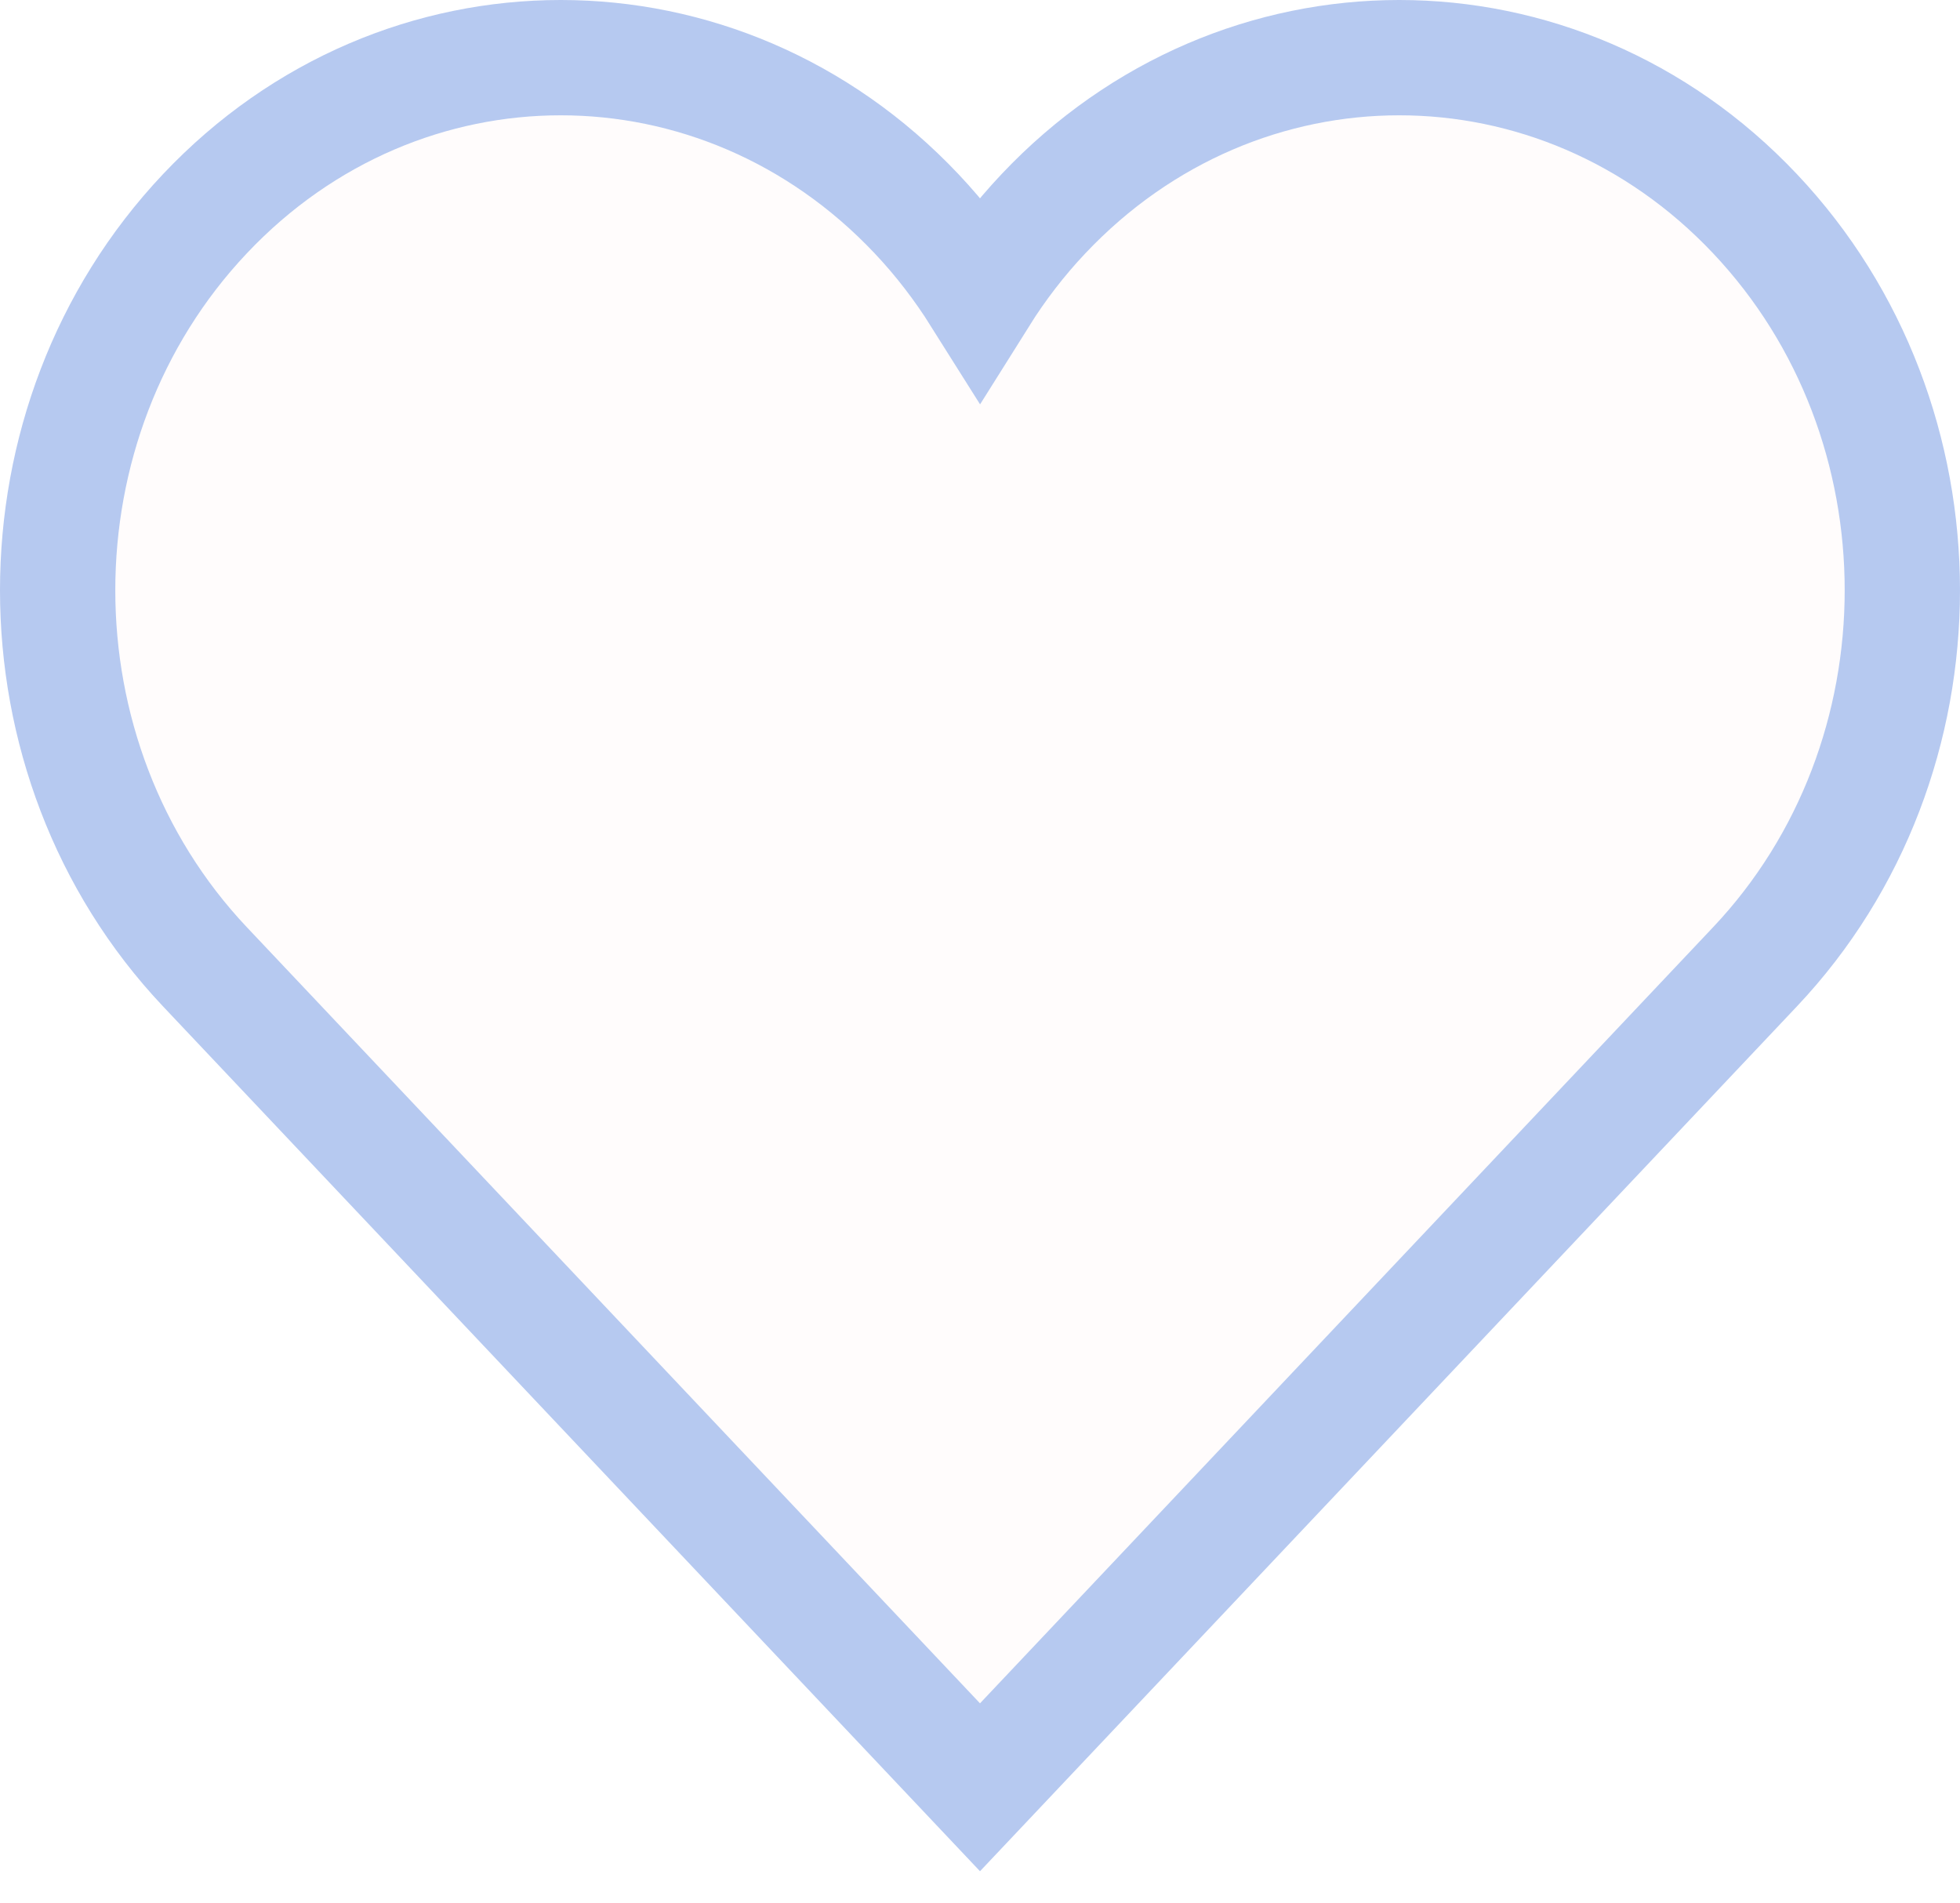
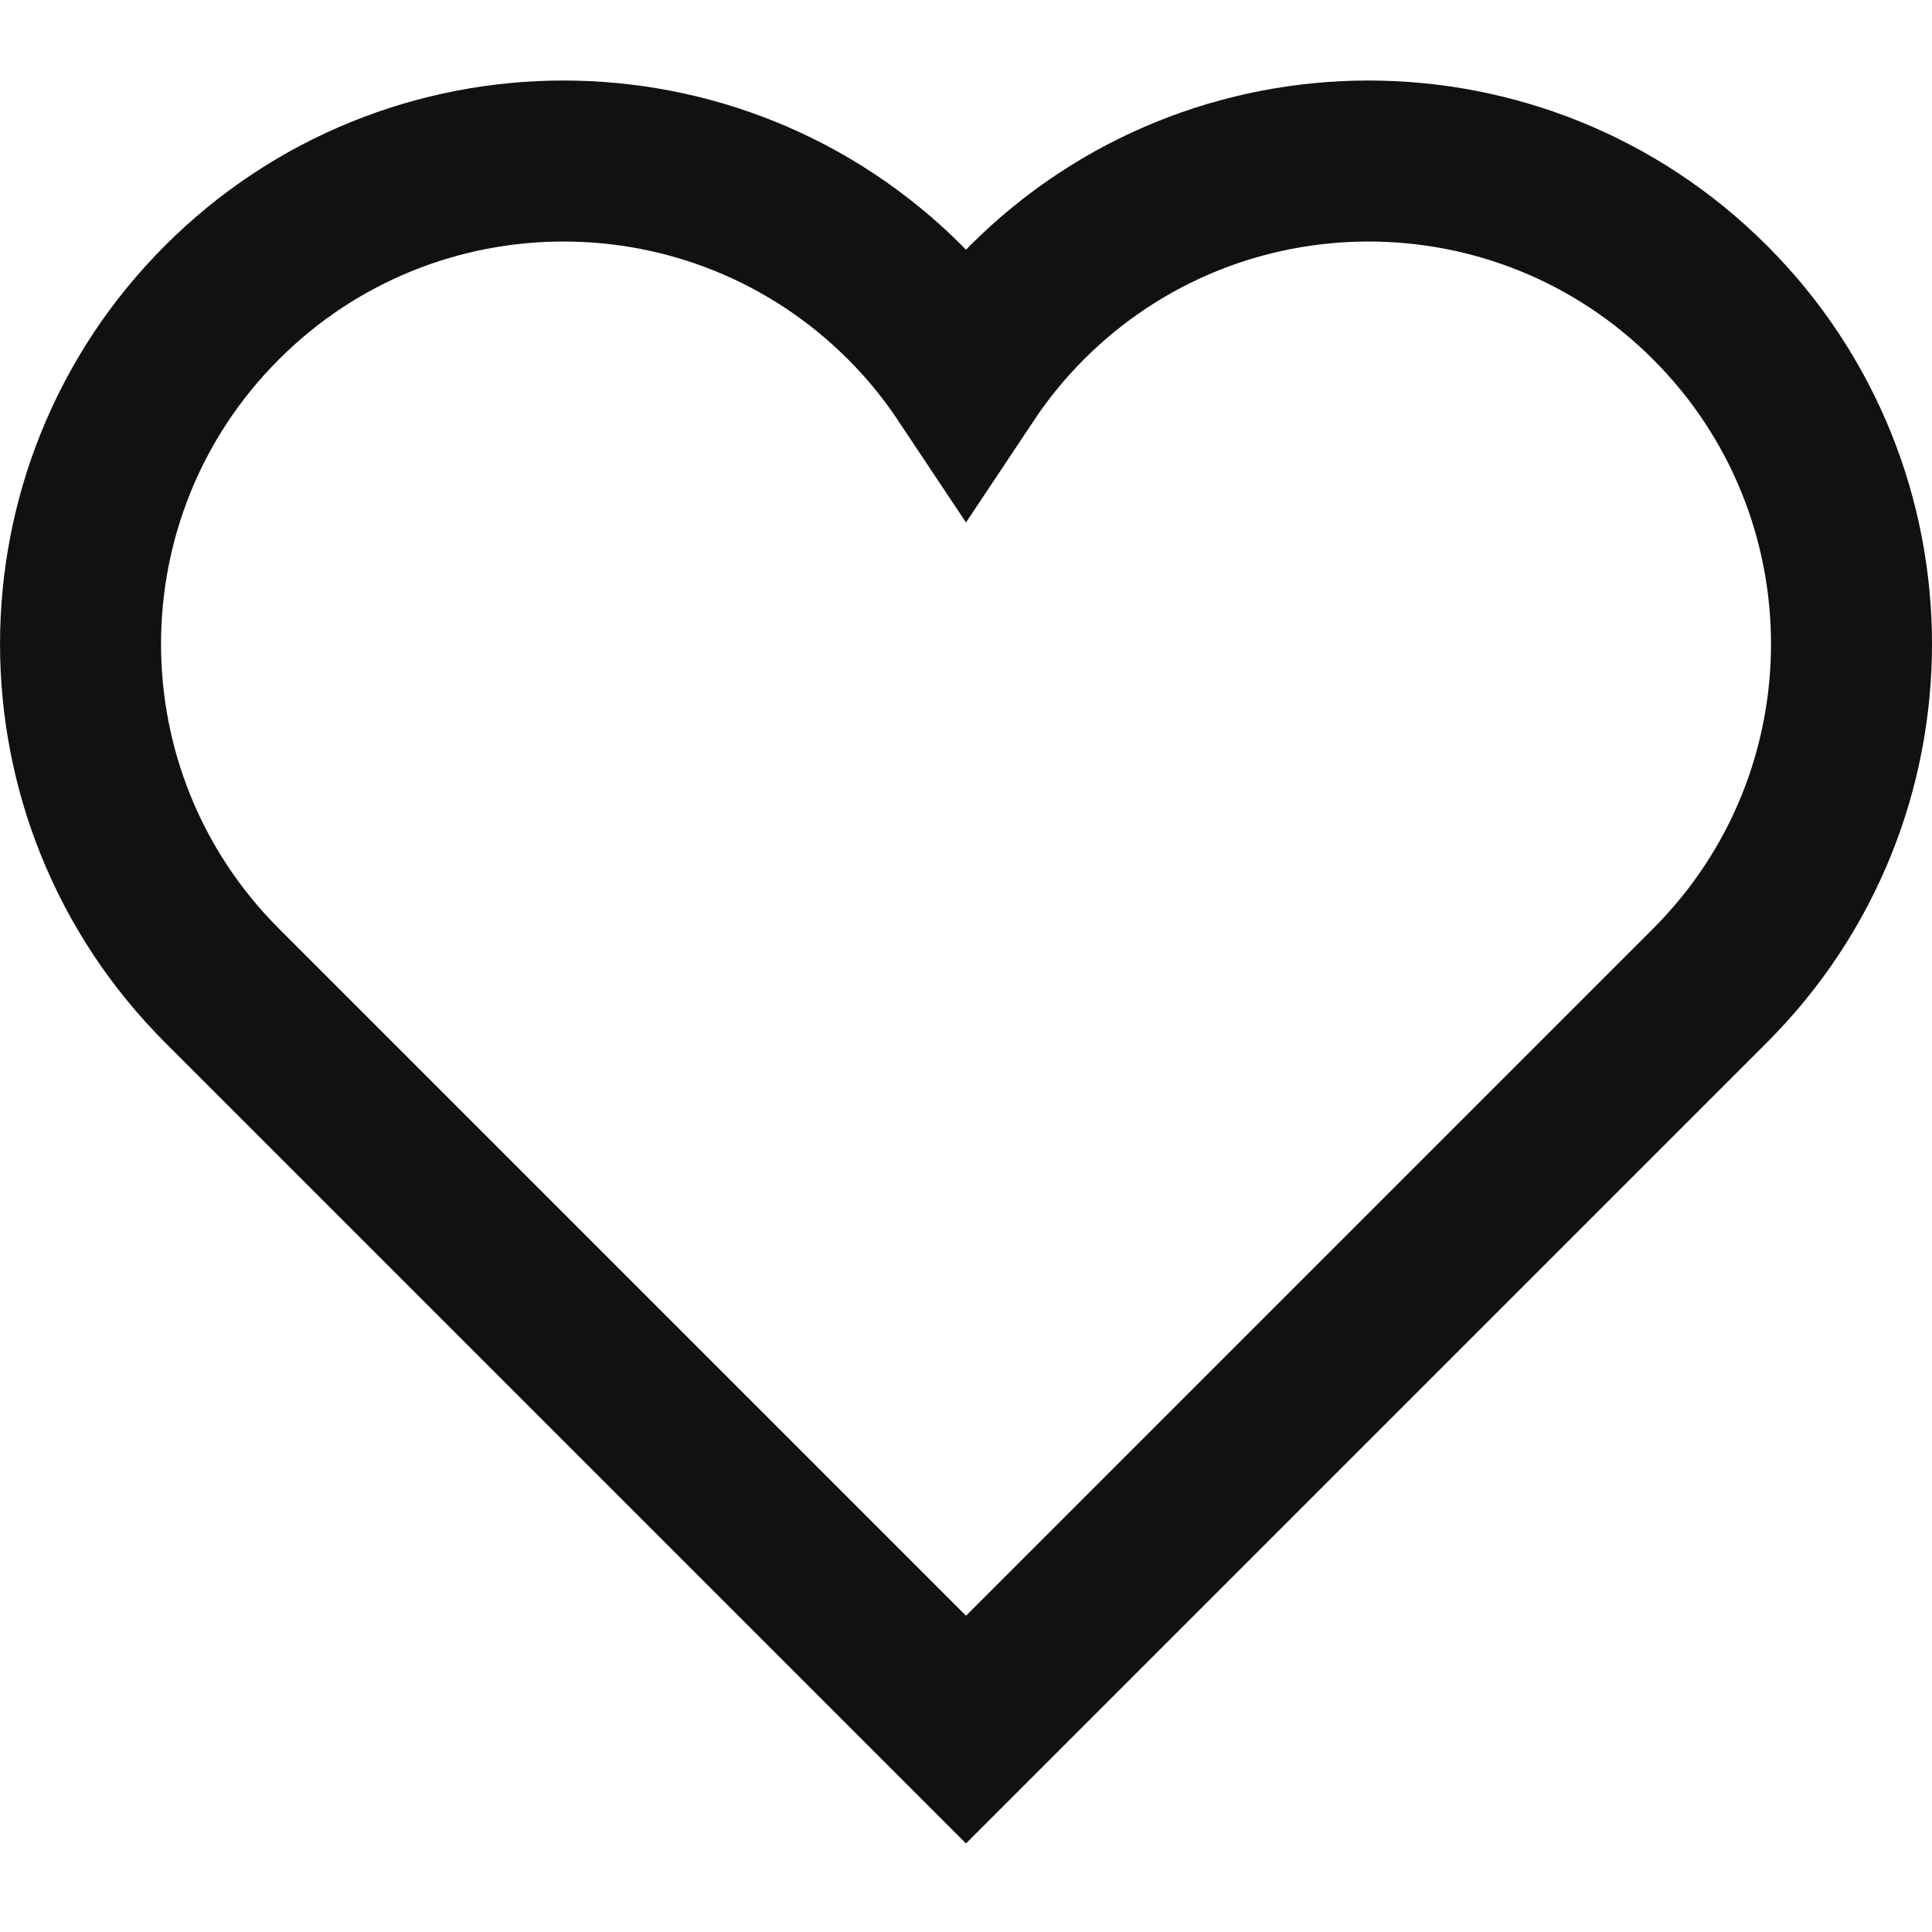
- <svg xmlns="http://www.w3.org/2000/svg" width="34" height="33" viewBox="0 0 34 33" fill="none">
-   <path class="fill" d="M29.443 2.706C26.035 -0.902 20.51 -0.902 17.102 2.706C16.682 3.15 16.316 3.629 16 4.133C15.683 3.629 15.318 3.15 14.898 2.706C11.49 -0.902 5.964 -0.902 2.556 2.706C-0.852 6.313 -0.852 12.162 2.556 15.77L16 30L29.443 15.77C32.852 12.162 32.852 6.313 29.443 2.706Z" transform="translate(1 1)" fill="#FFFCFC" stroke="#B6C9F0" stroke-width="2" stroke-miterlimit="10" stroke-linecap="square" />
+ <svg xmlns="http://www.w3.org/2000/svg" version="1.1" x="0px" y="0px" viewBox="0 0 48 48" xml:space="preserve" width="48" height="48">
+   <path class="fill" fill="none" stroke="#111111" stroke-width="4" stroke-linecap="square" stroke-miterlimit="10" d="M42.485,7.515 c-4.686-4.686-12.284-4.686-16.97,0c-0.577,0.577-1.08,1.2-1.515,1.854c-0.435-0.654-0.938-1.277-1.515-1.854 c-4.686-4.686-12.284-4.686-16.97,0c-4.686,4.686-4.686,12.284,0,16.971L24,42.971l18.485-18.485 C47.172,19.799,47.172,12.201,42.485,7.515z" stroke-linejoin="miter" />
</svg>
